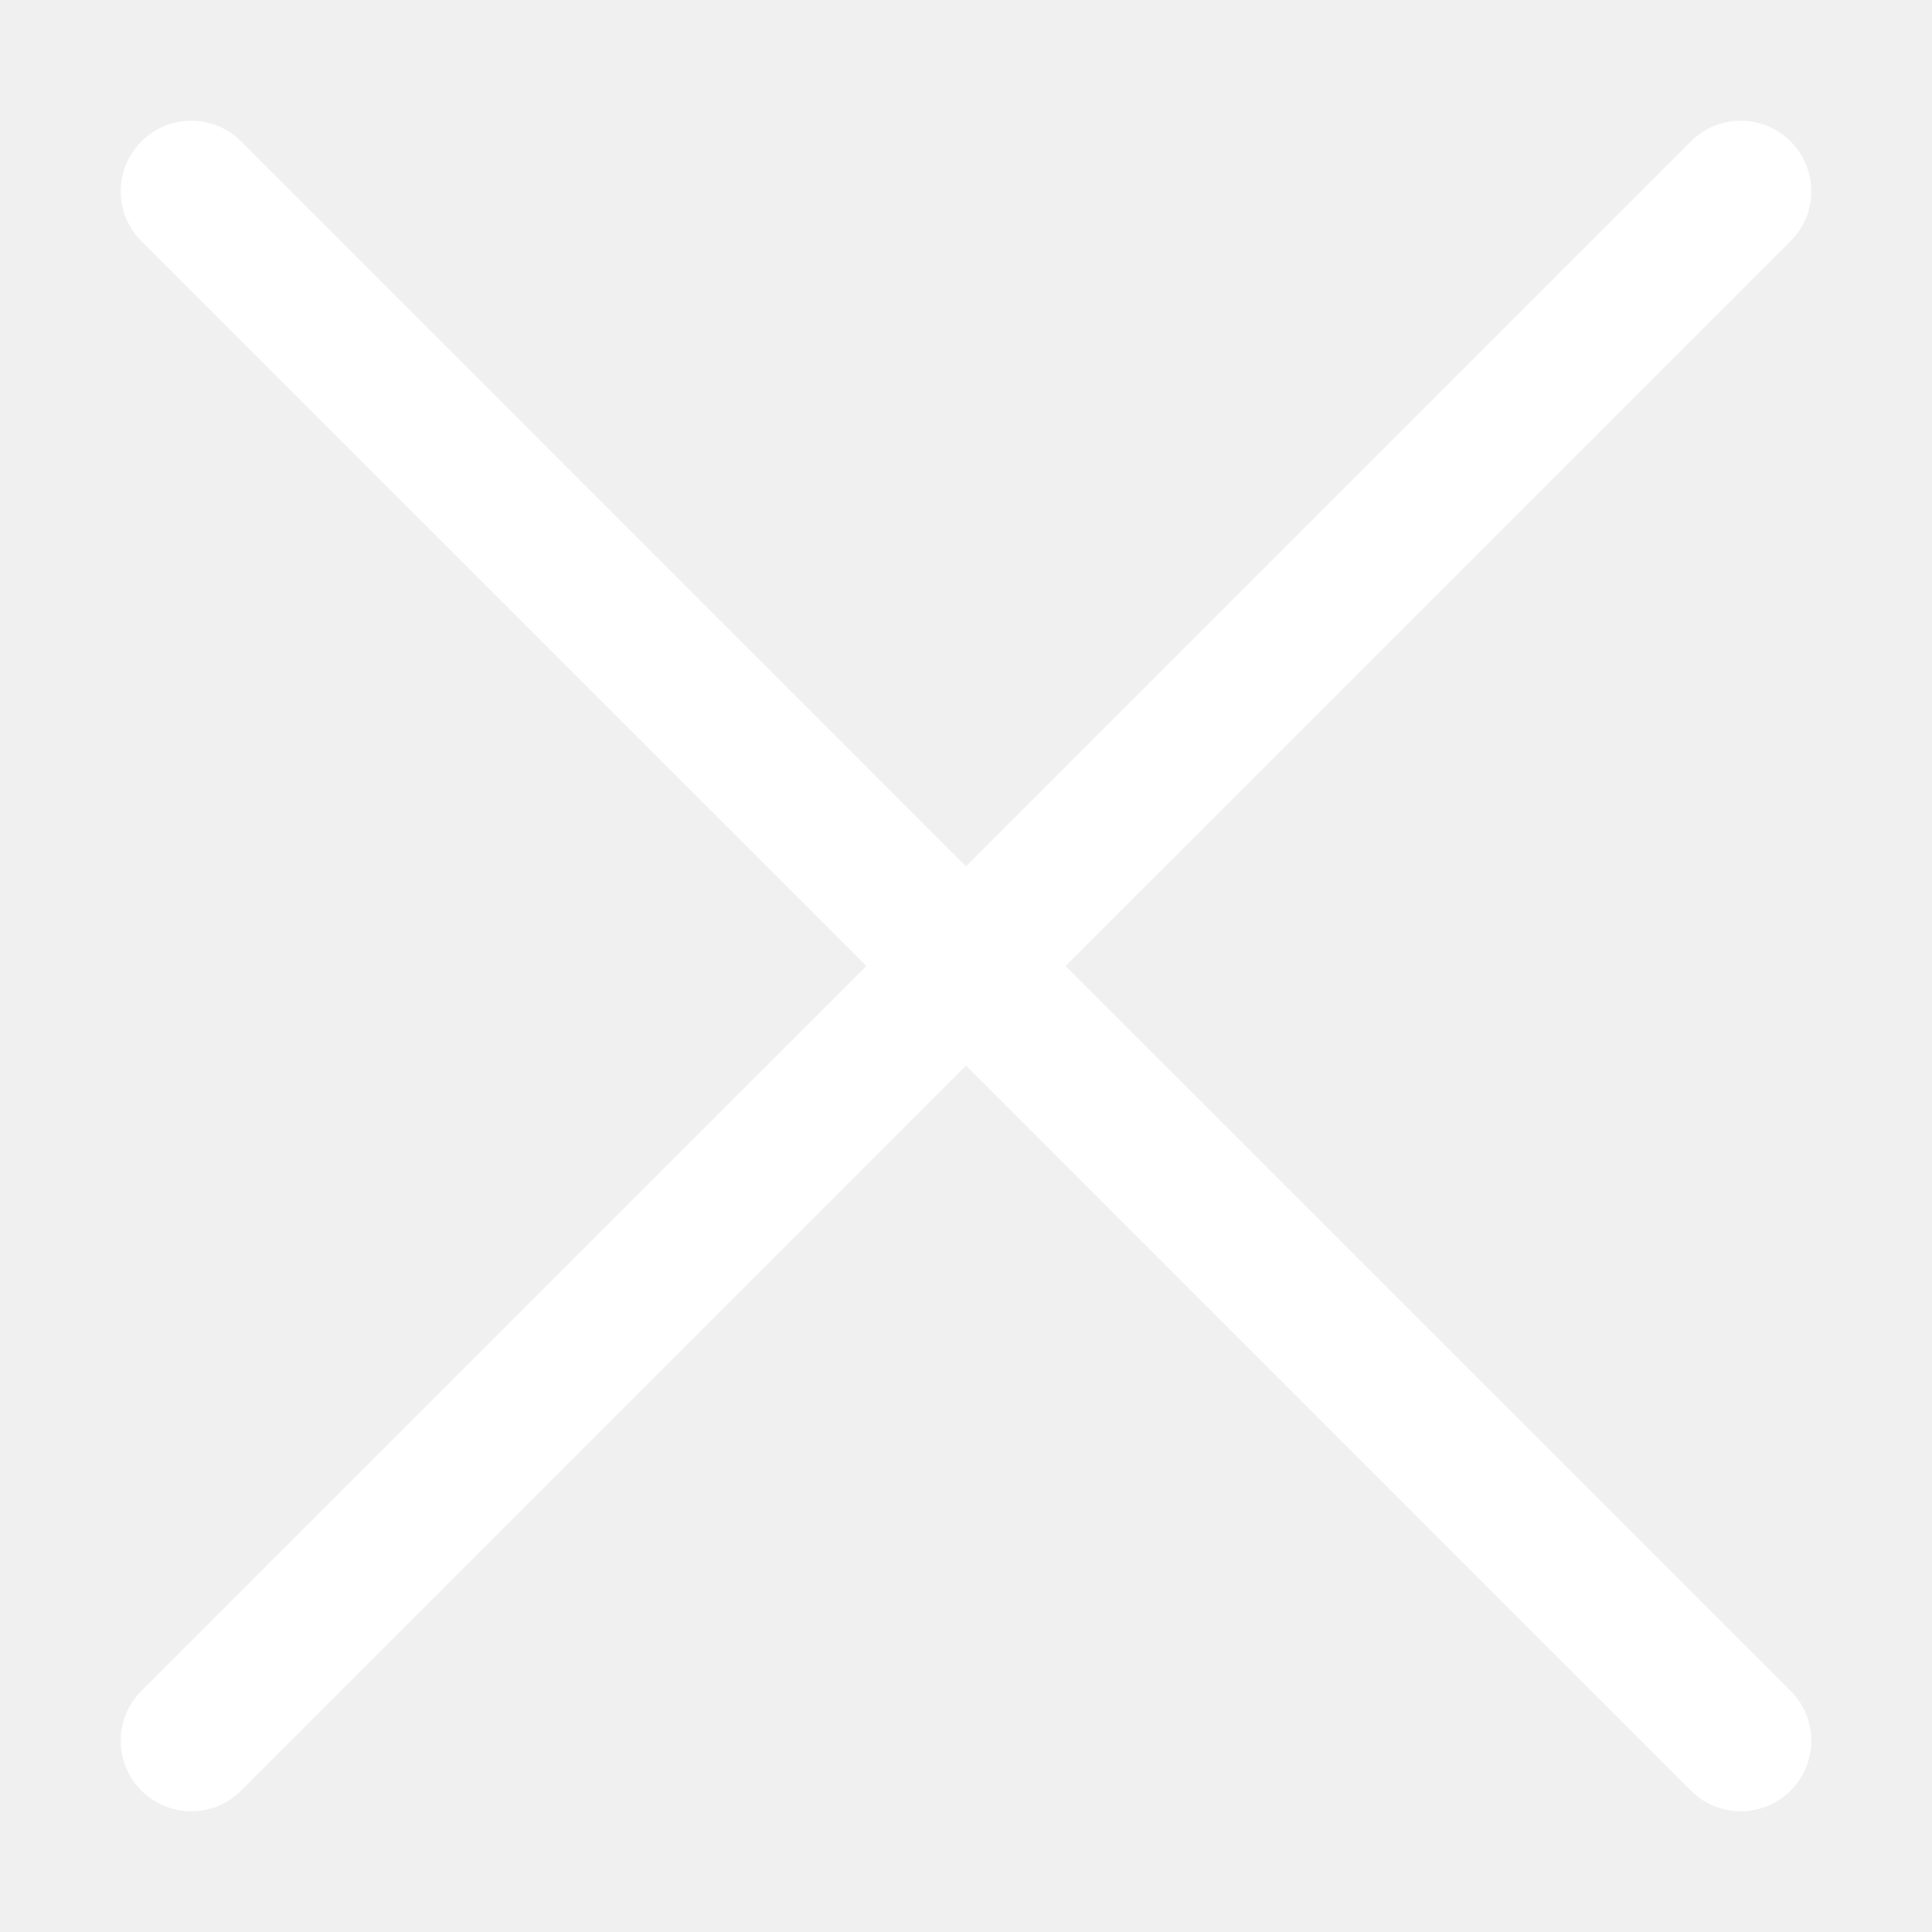
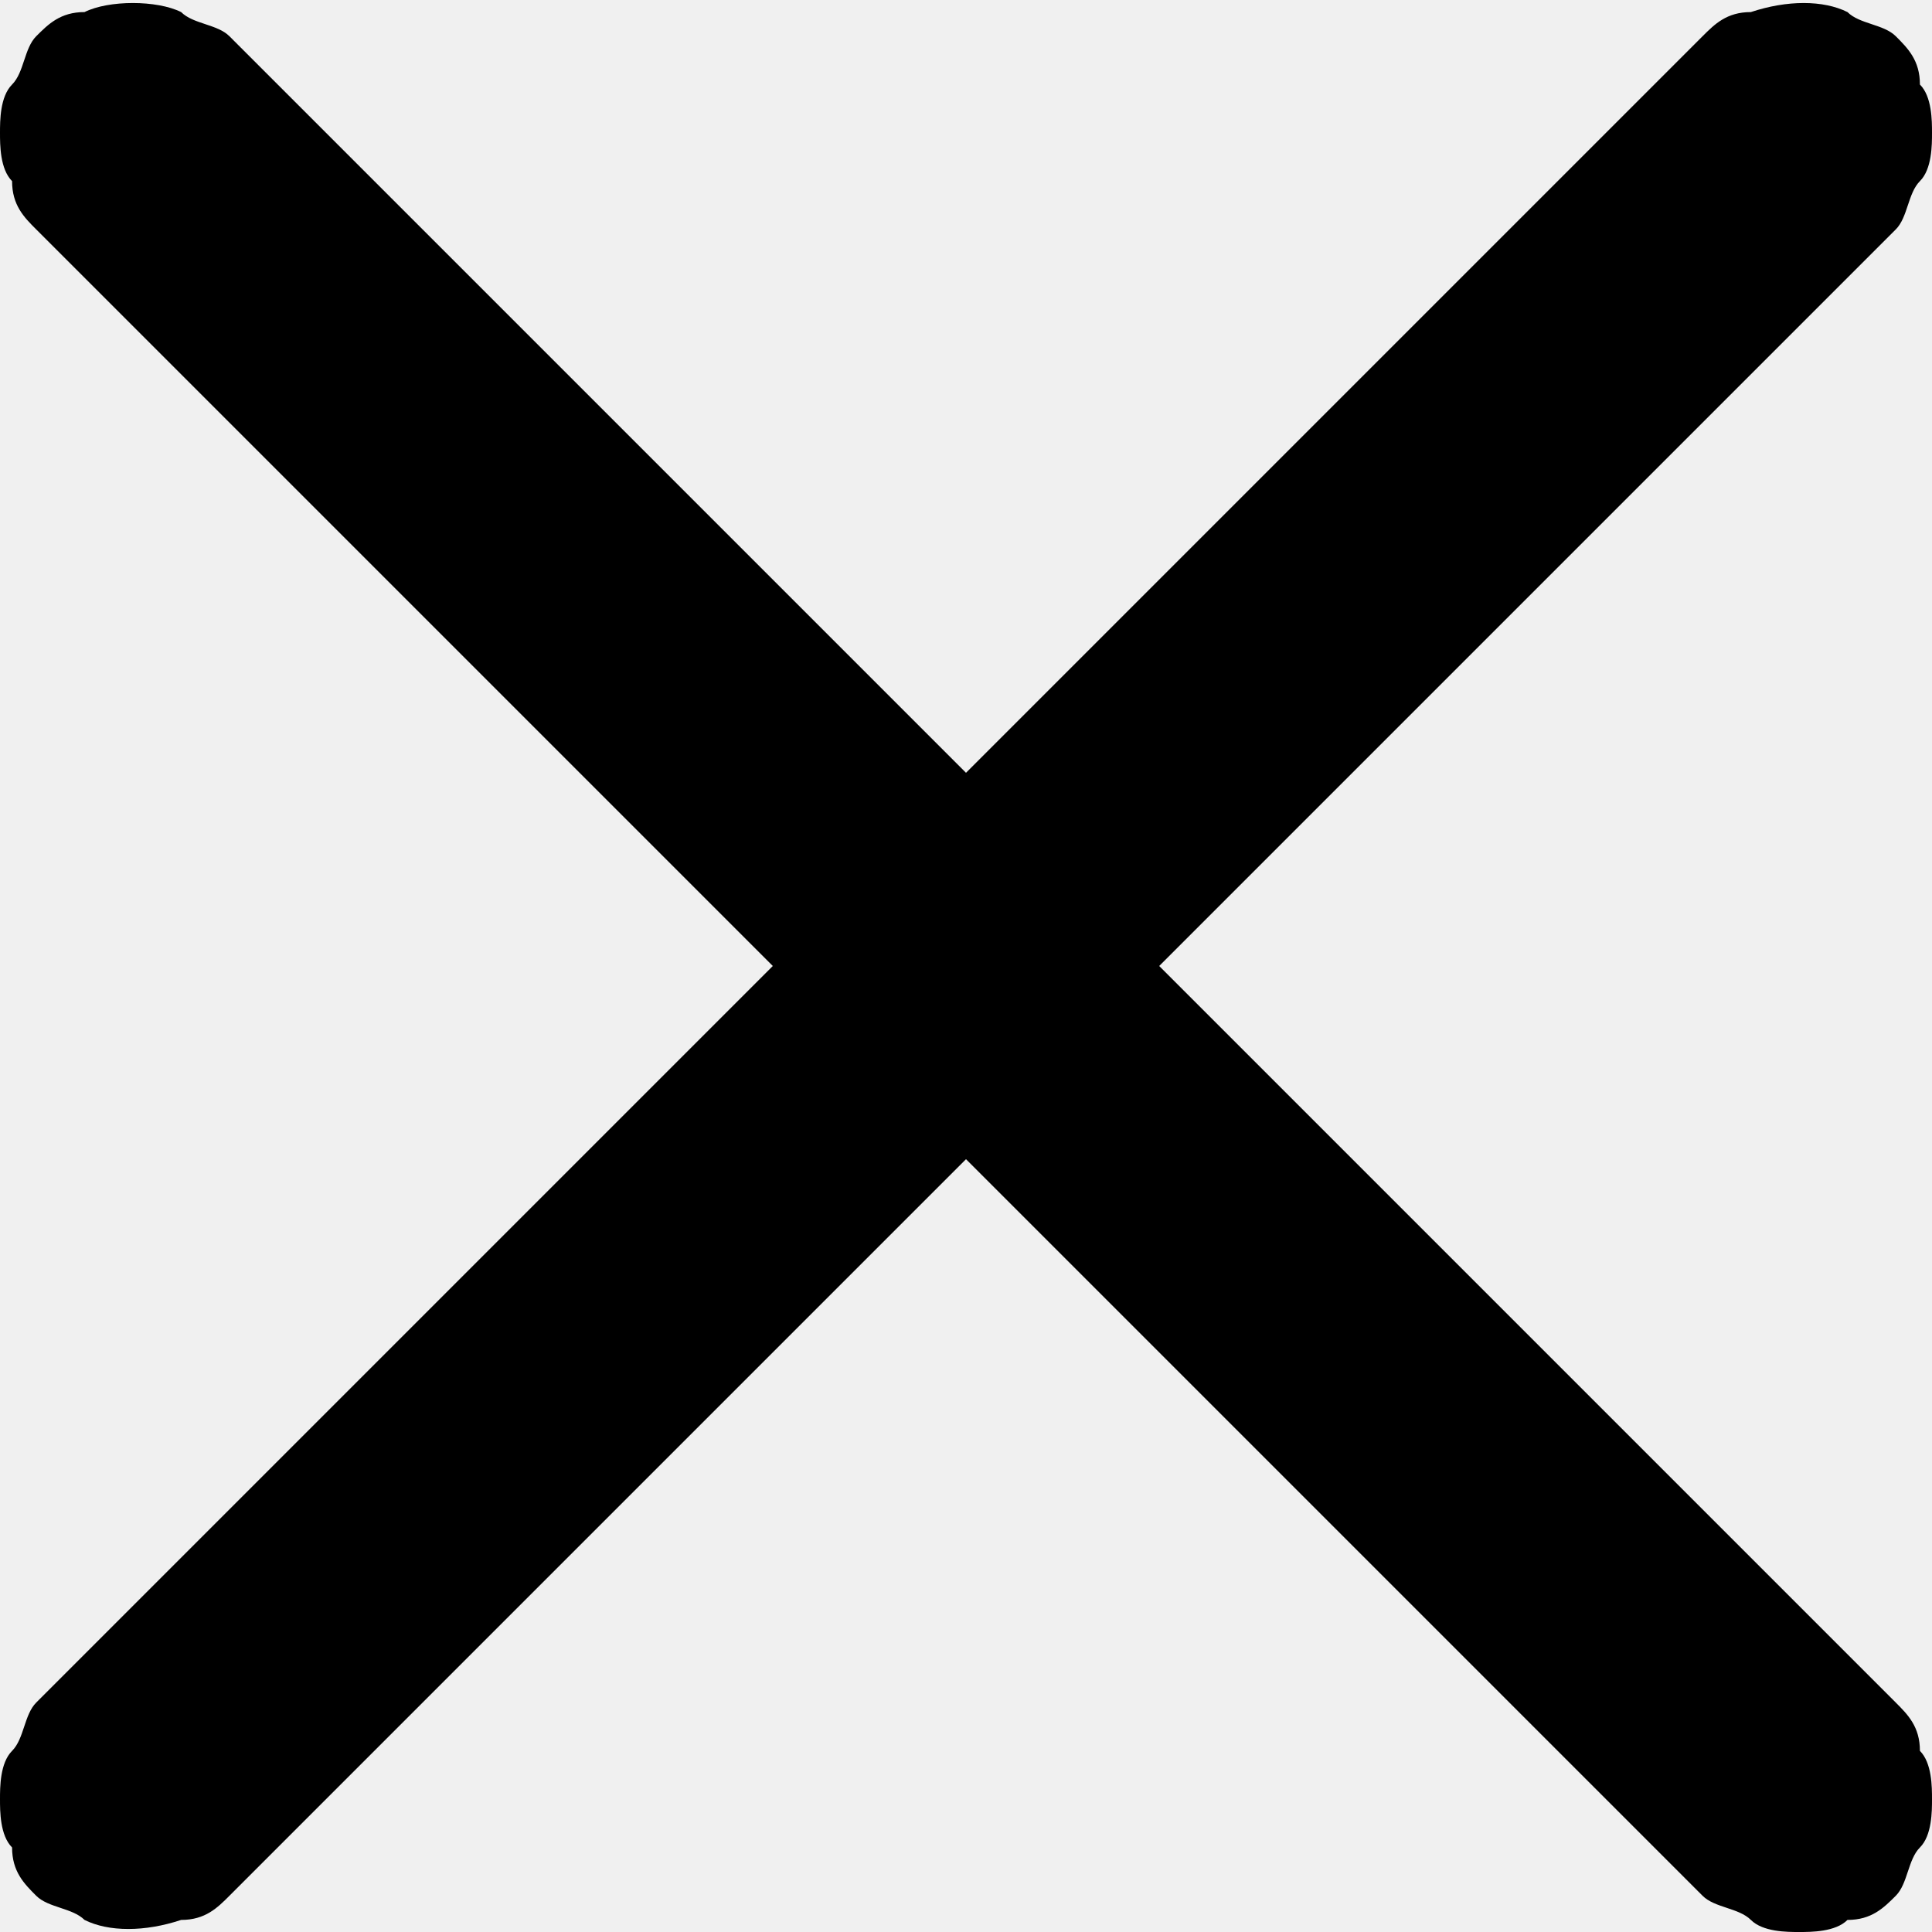
- <svg xmlns="http://www.w3.org/2000/svg" width="16" height="16" viewBox="0 0 16 16" fill="none">
-   <path d="M1.171 1.997C1.117 1.943 1.074 1.878 1.044 1.808C1.015 1.737 1 1.661 1 1.584C1 1.507 1.015 1.431 1.044 1.361C1.074 1.29 1.117 1.225 1.171 1.171C1.225 1.117 1.29 1.074 1.361 1.044C1.431 1.015 1.507 1 1.584 1C1.661 1 1.737 1.015 1.808 1.044C1.878 1.074 1.943 1.117 1.997 1.171L8 7.175L14.003 1.171C14.057 1.117 14.122 1.074 14.193 1.044C14.263 1.015 14.339 1 14.416 1C14.493 1 14.569 1.015 14.639 1.044C14.71 1.074 14.775 1.117 14.829 1.171C14.883 1.225 14.926 1.29 14.956 1.361C14.985 1.431 15 1.507 15 1.584C15 1.661 14.985 1.737 14.956 1.808C14.926 1.878 14.883 1.943 14.829 1.997L8.825 8L14.829 14.003C14.883 14.057 14.926 14.122 14.956 14.193C14.985 14.263 15 14.339 15 14.416C15 14.493 14.985 14.569 14.956 14.639C14.926 14.71 14.883 14.775 14.829 14.829C14.775 14.883 14.71 14.926 14.639 14.956C14.569 14.985 14.493 15 14.416 15C14.339 15 14.263 14.985 14.193 14.956C14.122 14.926 14.057 14.883 14.003 14.829L8 8.825L1.997 14.829C1.943 14.883 1.878 14.926 1.808 14.956C1.737 14.985 1.661 15 1.584 15C1.507 15 1.431 14.985 1.361 14.956C1.29 14.926 1.225 14.883 1.171 14.829C1.117 14.775 1.074 14.71 1.044 14.639C1.015 14.569 1 14.493 1 14.416C1 14.339 1.015 14.263 1.044 14.193C1.074 14.122 1.117 14.057 1.171 14.003L7.175 8L1.171 1.997Z" fill="white" />
+ <svg xmlns="http://www.w3.org/2000/svg" viewBox="0 0 16 16">
+   <path d="M0.7,1.5C0.6,1.5,0.5,1.4,0.5,1.3c0-0.1,0-0.2,0-0.2c0-0.1,0-0.2,0-0.2c0-0.1,0.1-0.1,0.1-0.2c0.1-0.1,0.1-0.1,0.2-0.1c0.1,0,0.2,0,0.2,0c0.1,0,0.2,0,0.2,0c0.1,0,0.1,0.1,0.2,0.1L8,7.1l6.5-6.5c0.1-0.1,0.1-0.1,0.2-0.1c0.1,0,0.2,0,0.2,0c0.1,0,0.2,0,0.2,0c0.1,0,0.1,0.1,0.2,0.1c0.1,0.1,0.1,0.1,0.1,0.2c0,0.1,0,0.2,0,0.2c0,0.1,0,0.2,0,0.2c0,0.1-0.1,0.1-0.1,0.2L8.9,8l6.5,6.5c0.1,0.1,0.1,0.1,0.1,0.2c0,0.1,0,0.2,0,0.2c0,0.1,0,0.2,0,0.2c0,0.1-0.1,0.1-0.1,0.2c-0.1,0.1-0.1,0.1-0.2,0.1c-0.1,0-0.2,0-0.2,0c-0.1,0-0.2,0-0.2,0c-0.1,0-0.1-0.1-0.2-0.1L8,8.9l-6.5,6.5c-0.1,0.1-0.1,0.1-0.2,0.1c-0.1,0-0.2,0-0.2,0c-0.1,0-0.2,0-0.2,0c-0.1,0-0.1-0.1-0.2-0.1c-0.1-0.1-0.1-0.1-0.1-0.2c0-0.1,0-0.2,0-0.2c0-0.1,0-0.2,0-0.2c0-0.1,0.1-0.1,0.1-0.2L7.1,8L0.7,1.5z" />
+   <path d="M14.9,16c-0.1,0-0.3,0-0.4-0.1c-0.1-0.1-0.3-0.1-0.4-0.2L8,9.6l-6.1,6.1c-0.1,0.1-0.2,0.2-0.4,0.2c-0.3,0.1-0.6,0.1-0.8,0c-0.1-0.1-0.3-0.1-0.4-0.2c-0.1-0.1-0.2-0.2-0.2-0.4C0,15.2,0,15,0,14.9c0-0.1,0-0.3,0.1-0.4c0.1-0.1,0.1-0.3,0.2-0.4L6.4,8L0.3,1.9C0.2,1.8,0.1,1.7,0.1,1.5C0,1.4,0,1.2,0,1.1s0-0.3,0.1-0.4c0.1-0.1,0.1-0.3,0.2-0.4s0.2-0.2,0.4-0.2C0.9,0,1.3,0,1.5,0.1c0.1,0.1,0.3,0.1,0.4,0.2L8,6.4l6.1-6.1c0.1-0.1,0.2-0.2,0.4-0.2c0.3-0.1,0.6-0.1,0.8,0c0.1,0.1,0.3,0.1,0.4,0.2c0.1,0.1,0.2,0.2,0.2,0.4C16,0.8,16,1,16,1.1s0,0.3-0.1,0.4s-0.1,0.3-0.2,0.4L9.6,8l6.1,6.1c0.1,0.1,0.2,0.2,0.2,0.4c0.1,0.1,0.1,0.3,0.1,0.4c0,0.1,0,0.3-0.1,0.4c-0.1,0.1-0.1,0.3-0.2,0.4c-0.1,0.1-0.2,0.2-0.4,0.2C15.2,16,15,16,14.9,16z M8,8.2l6.9,6.8l0.4,0.3L15,15l0-0.1l0.3-0.4L15,14.8L8.2,8l6.8-6.9l0.3-0.4L15,1l-0.1,0l-0.4-0.3L14.8,1L8,7.8L1.1,0.9L1,1l0,0.1l0,0.1L7.8,8l-6.8,6.9l-0.3,0.4L1,15l0.1,0l0.4,0.3L1.2,15L8,8.2z" />
</svg>
